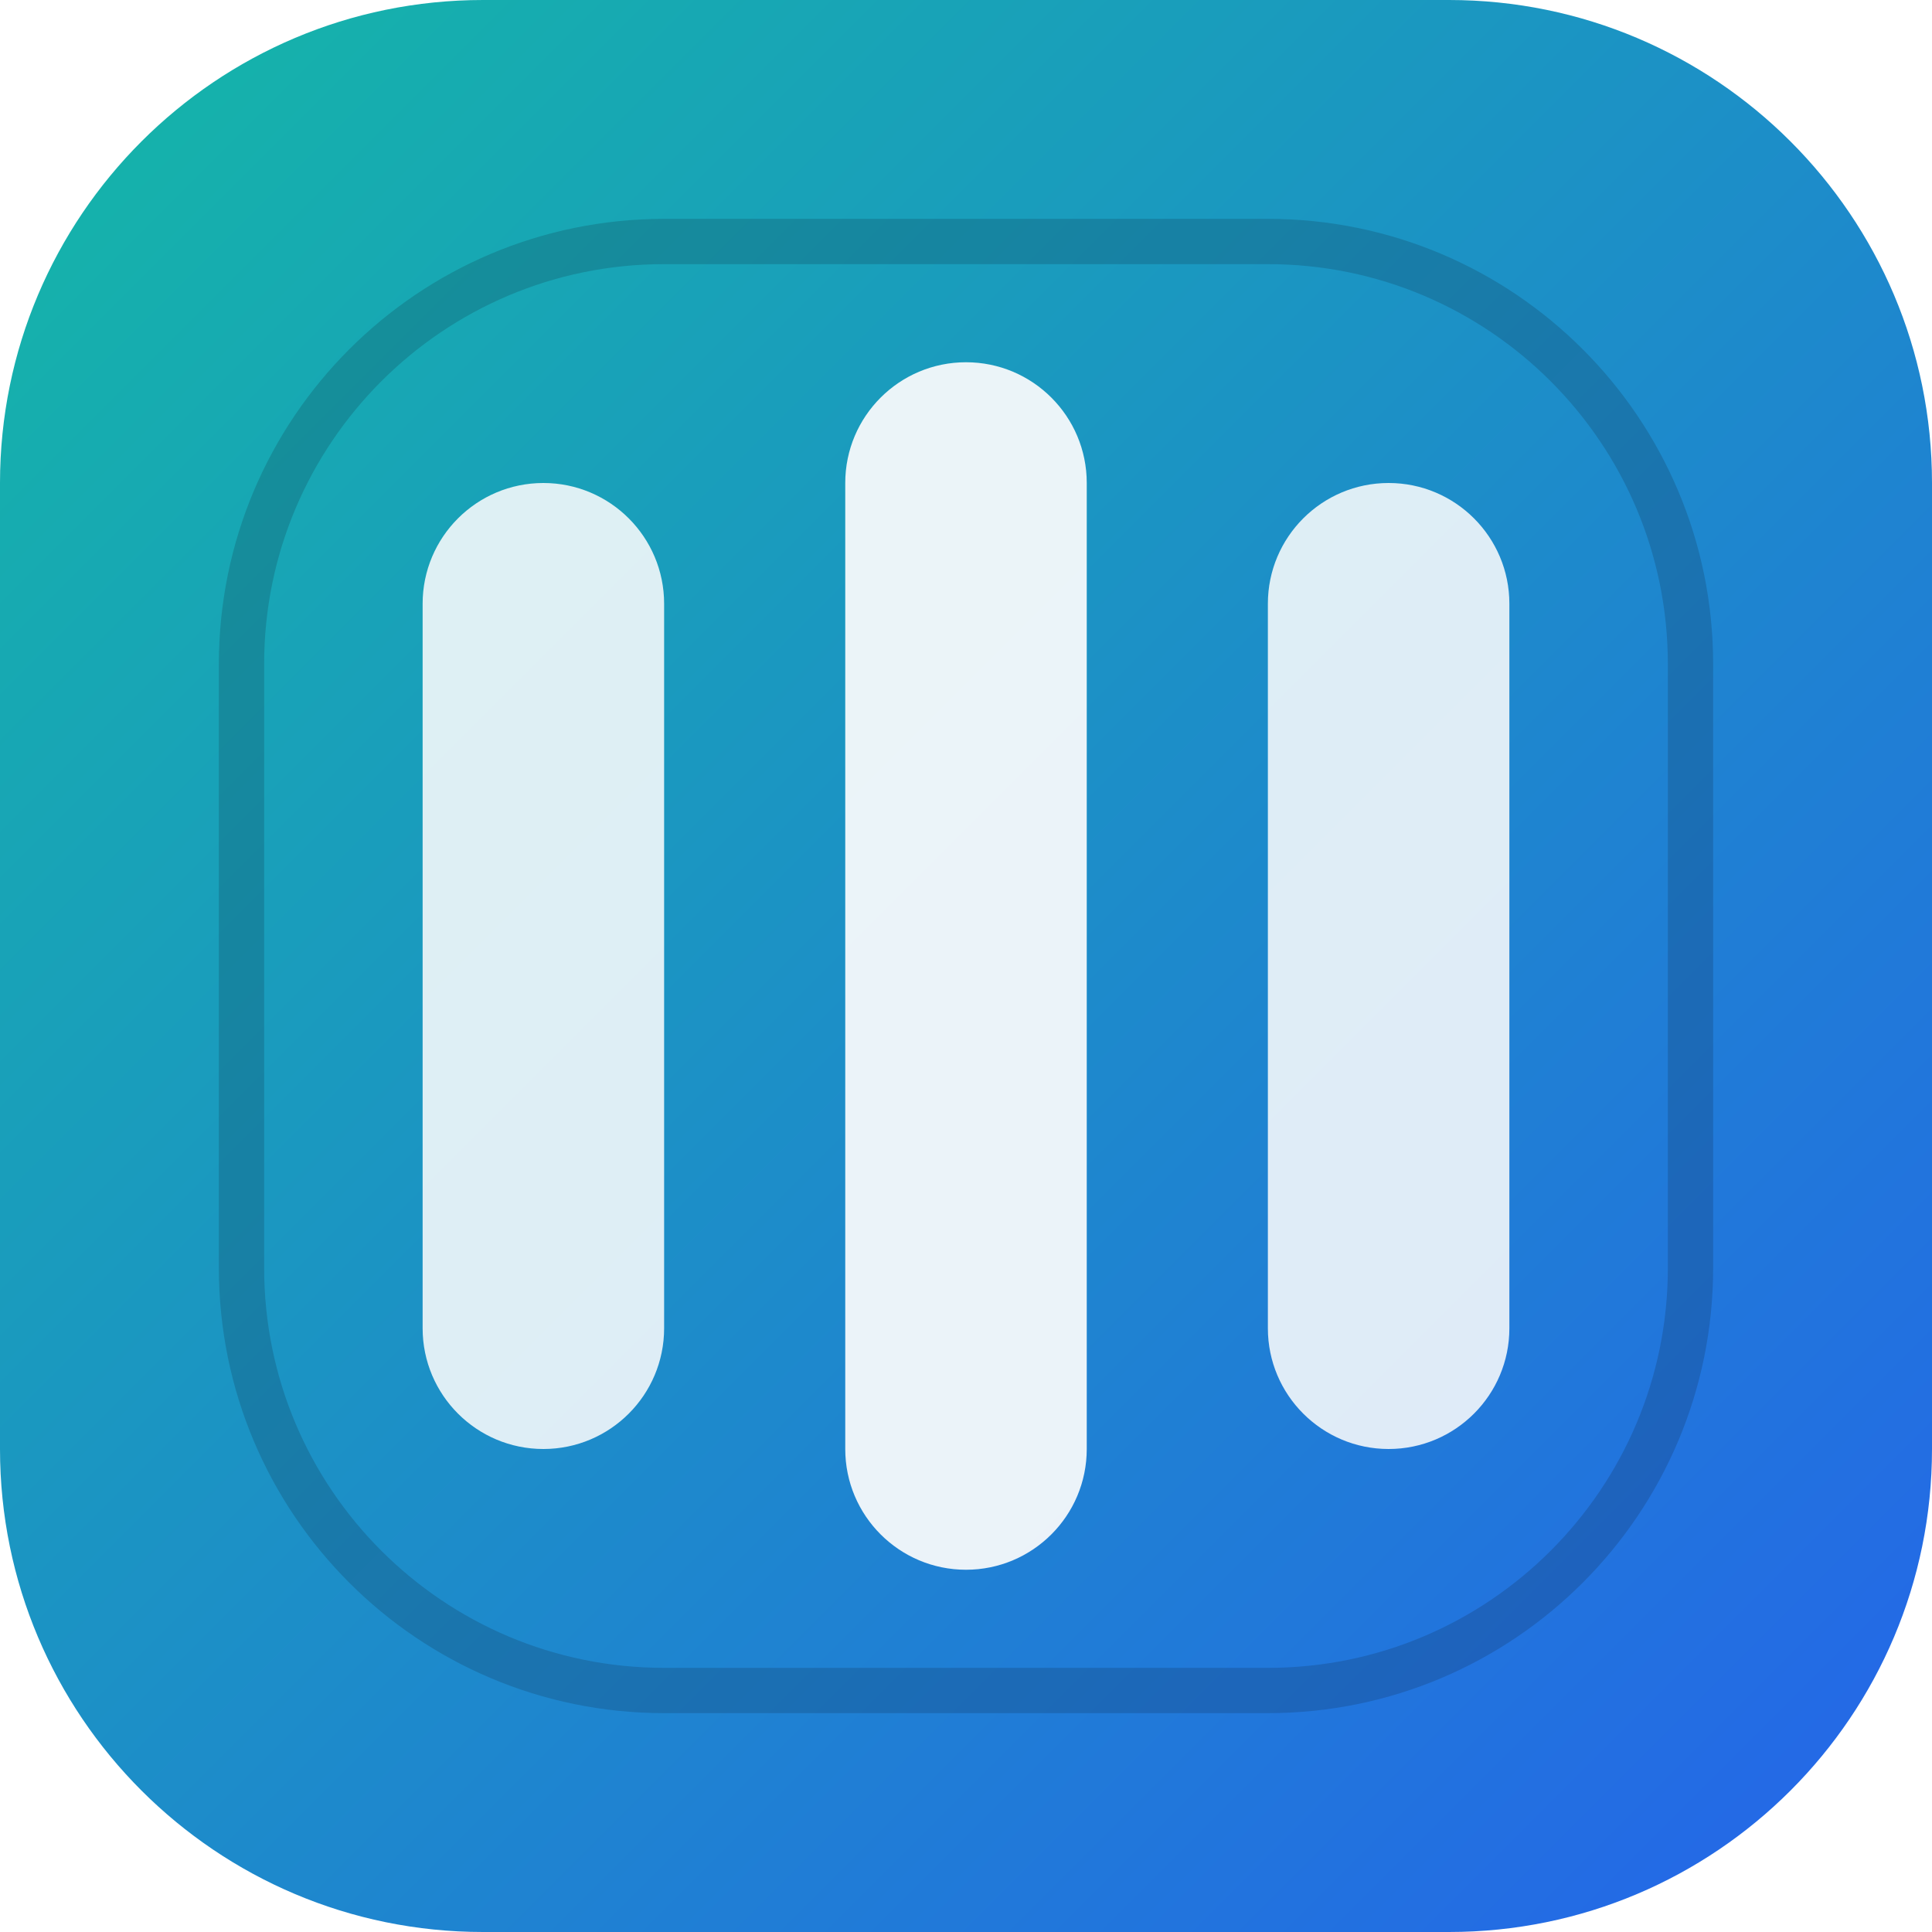
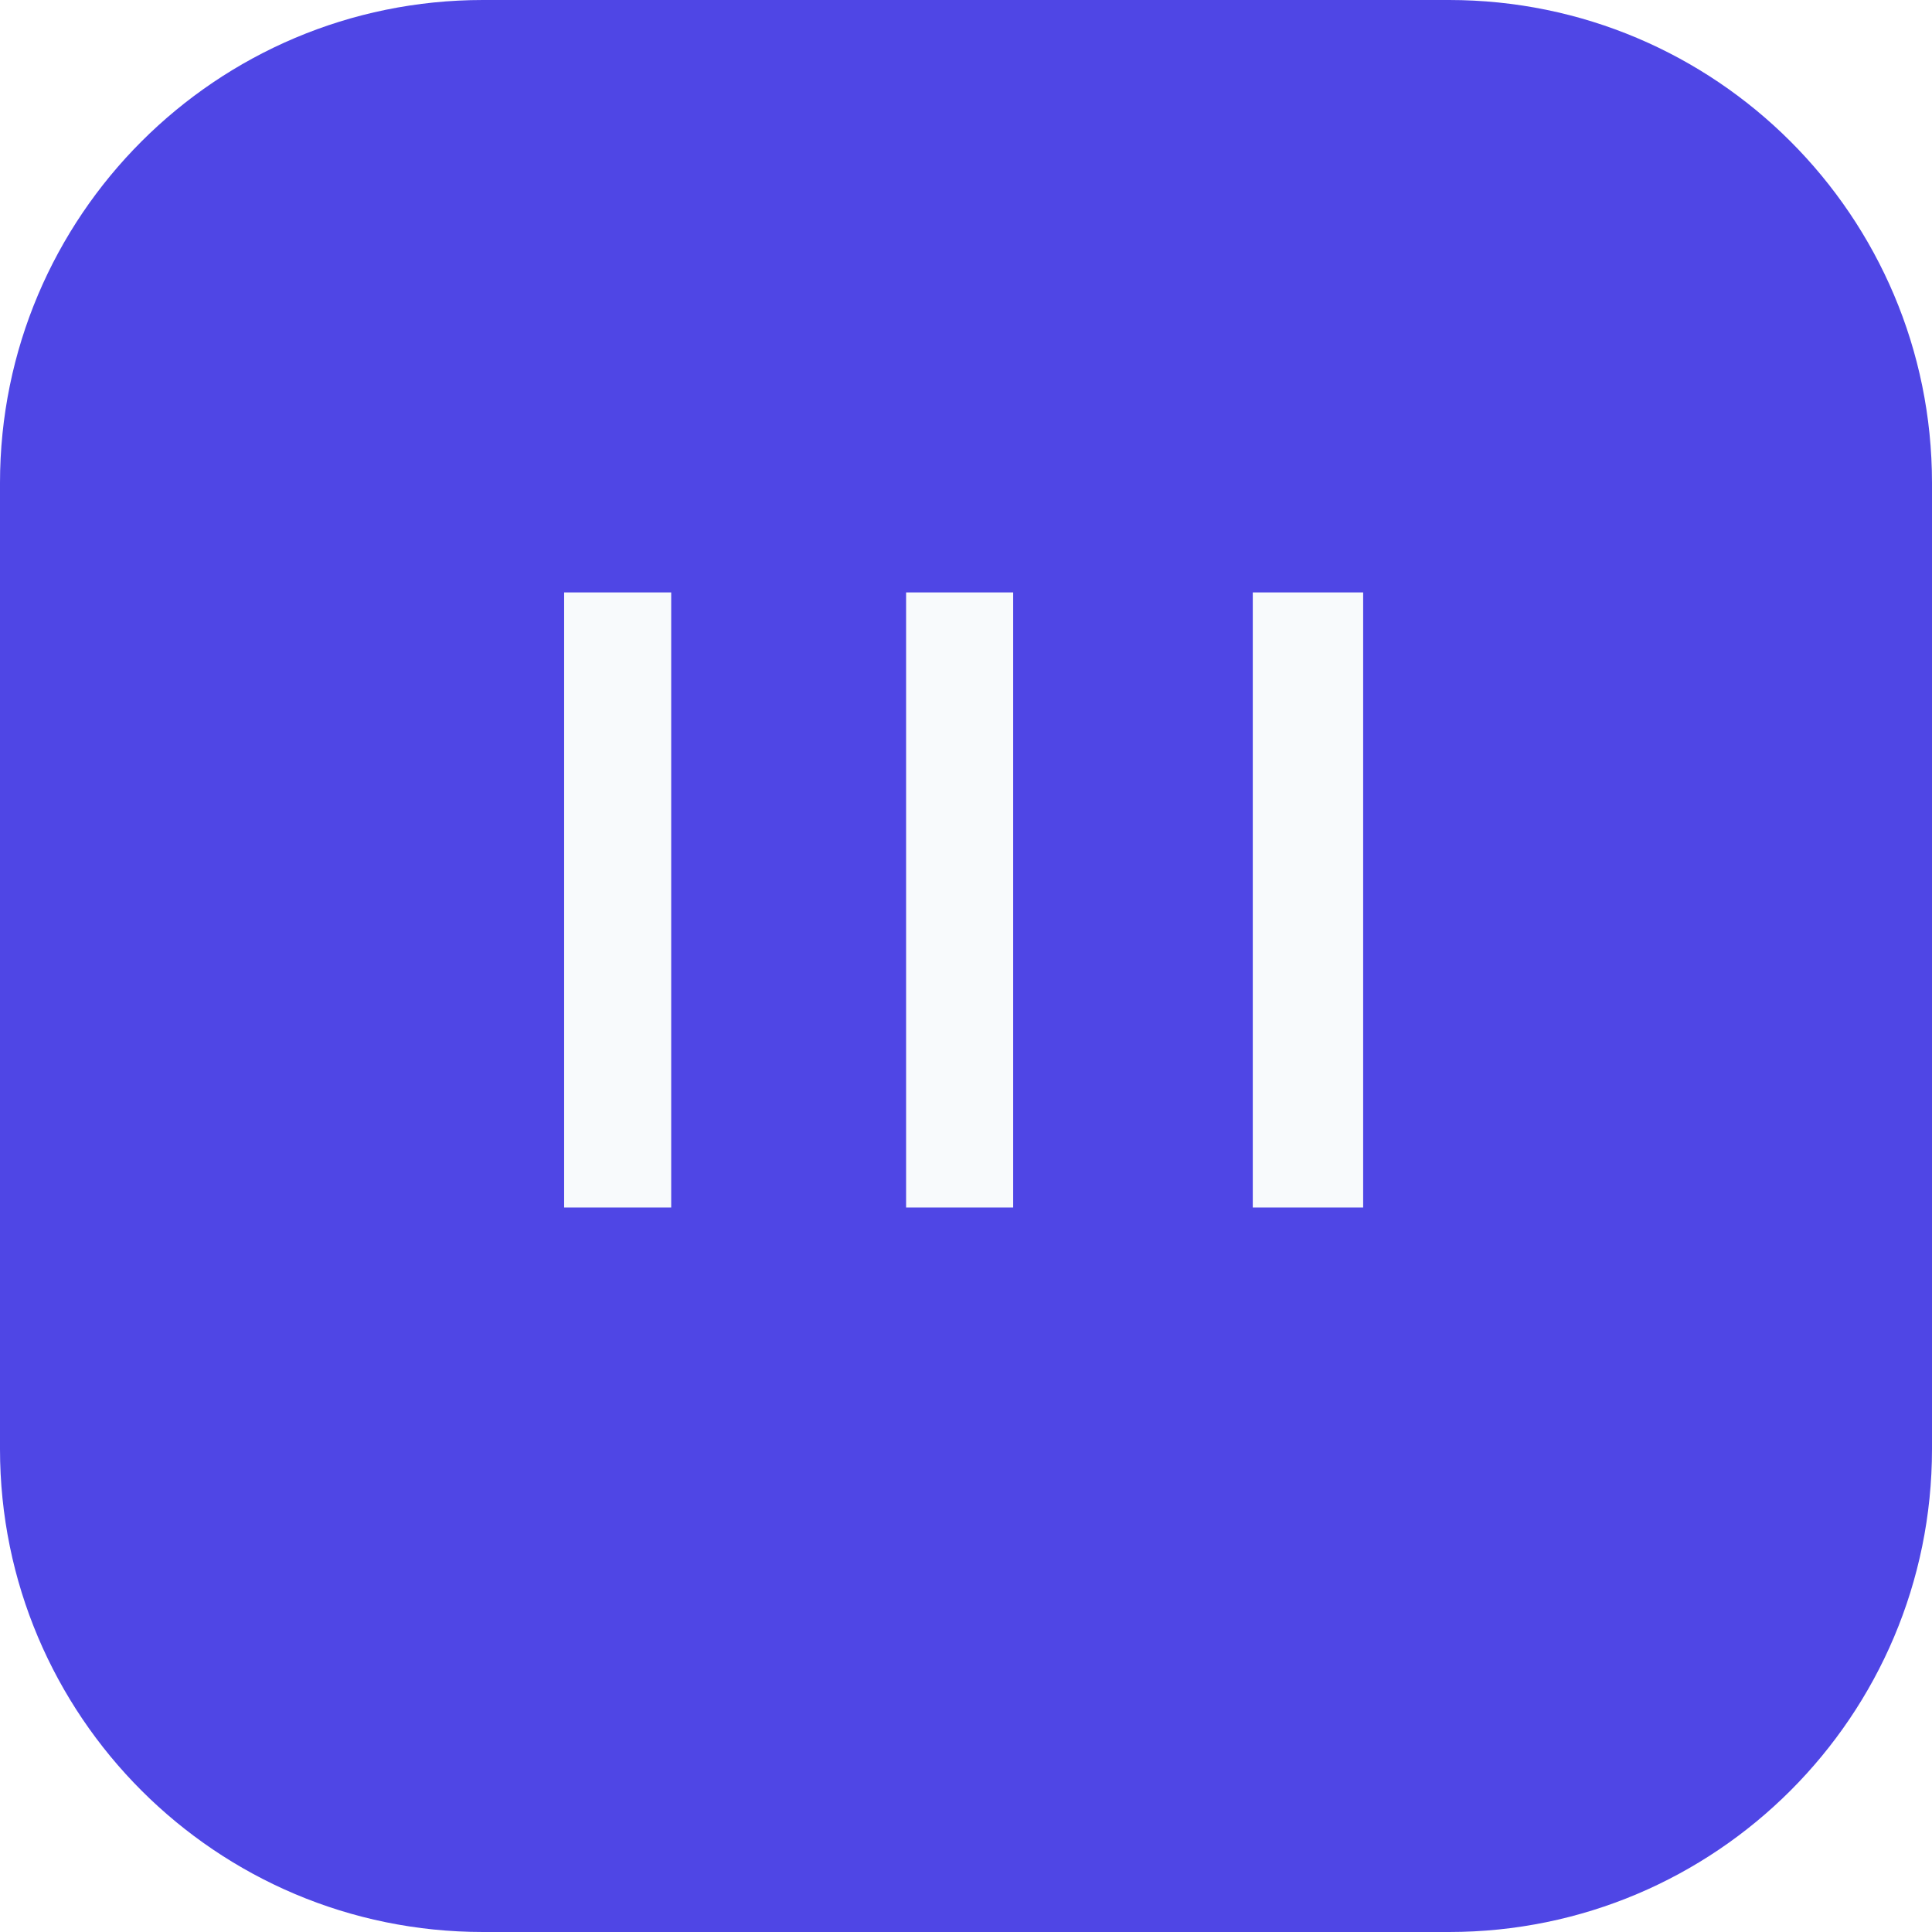
<svg xmlns="http://www.w3.org/2000/svg" viewBox="0 0 64 64" width="64" height="64">
-   <defs>
-     <linearGradient id="tileGradient" x1="0%" y1="0%" x2="100%" y2="100%">
-       <stop offset="0%" stop-color="#14b8a6" />
-       <stop offset="100%" stop-color="#2563eb" />
-     </linearGradient>
-   </defs>
-   <rect width="64" height="64" rx="16" fill="url(#tileGradient)" />
-   <g fill="#f8fafc">
-     <rect x="14" y="16" width="8" height="32" rx="4" opacity="0.88" />
-     <rect x="28" y="12" width="8" height="40" rx="4" opacity="0.94" />
-     <rect x="42" y="16" width="8" height="32" rx="4" opacity="0.88" />
-   </g>
-   <rect x="8" y="8" width="48" height="48" rx="14" fill="none" stroke="rgba(15,23,42,0.18)" stroke-width="1.5" />
+   <rect width="64" height="64" rx="16" fill="#4f46e5" />
+   <text x="32" y="40" text-anchor="middle" fill="#f8fafc" font-family="'Inter', 'Segoe UI', 'Helvetica Neue', sans-serif" font-size="28" font-weight="600" letter-spacing="4">llI</text>
</svg>
